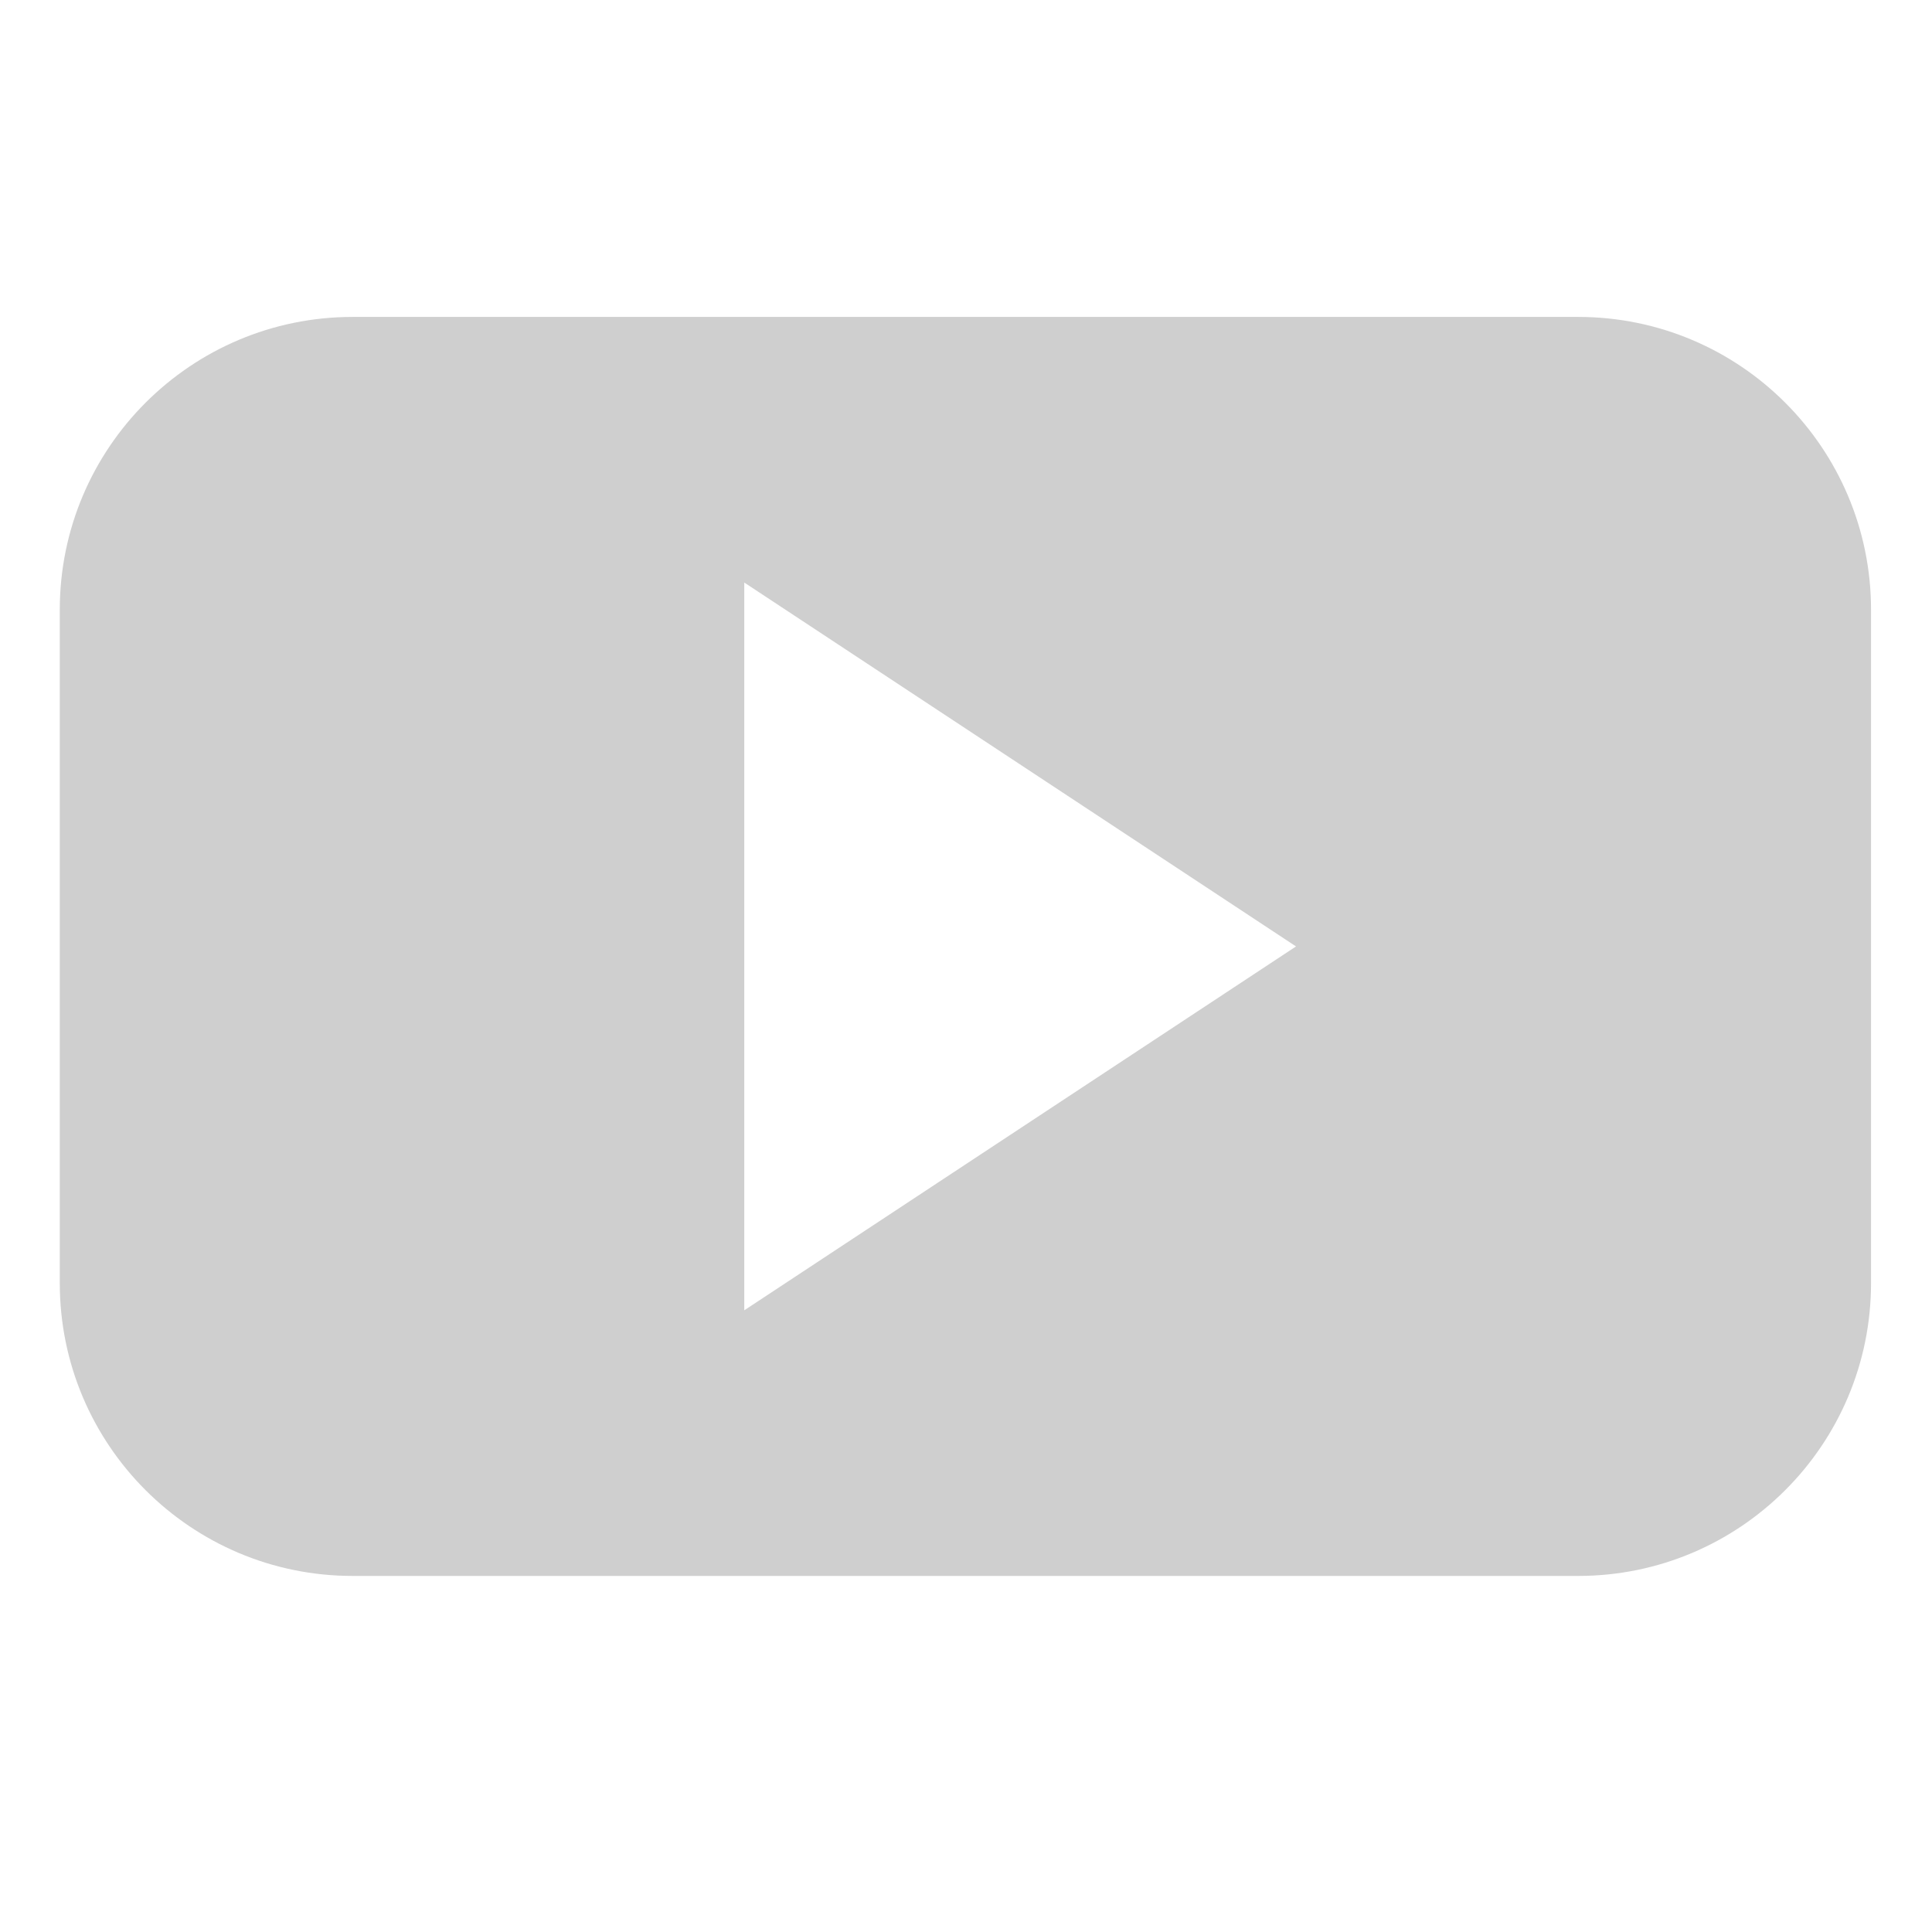
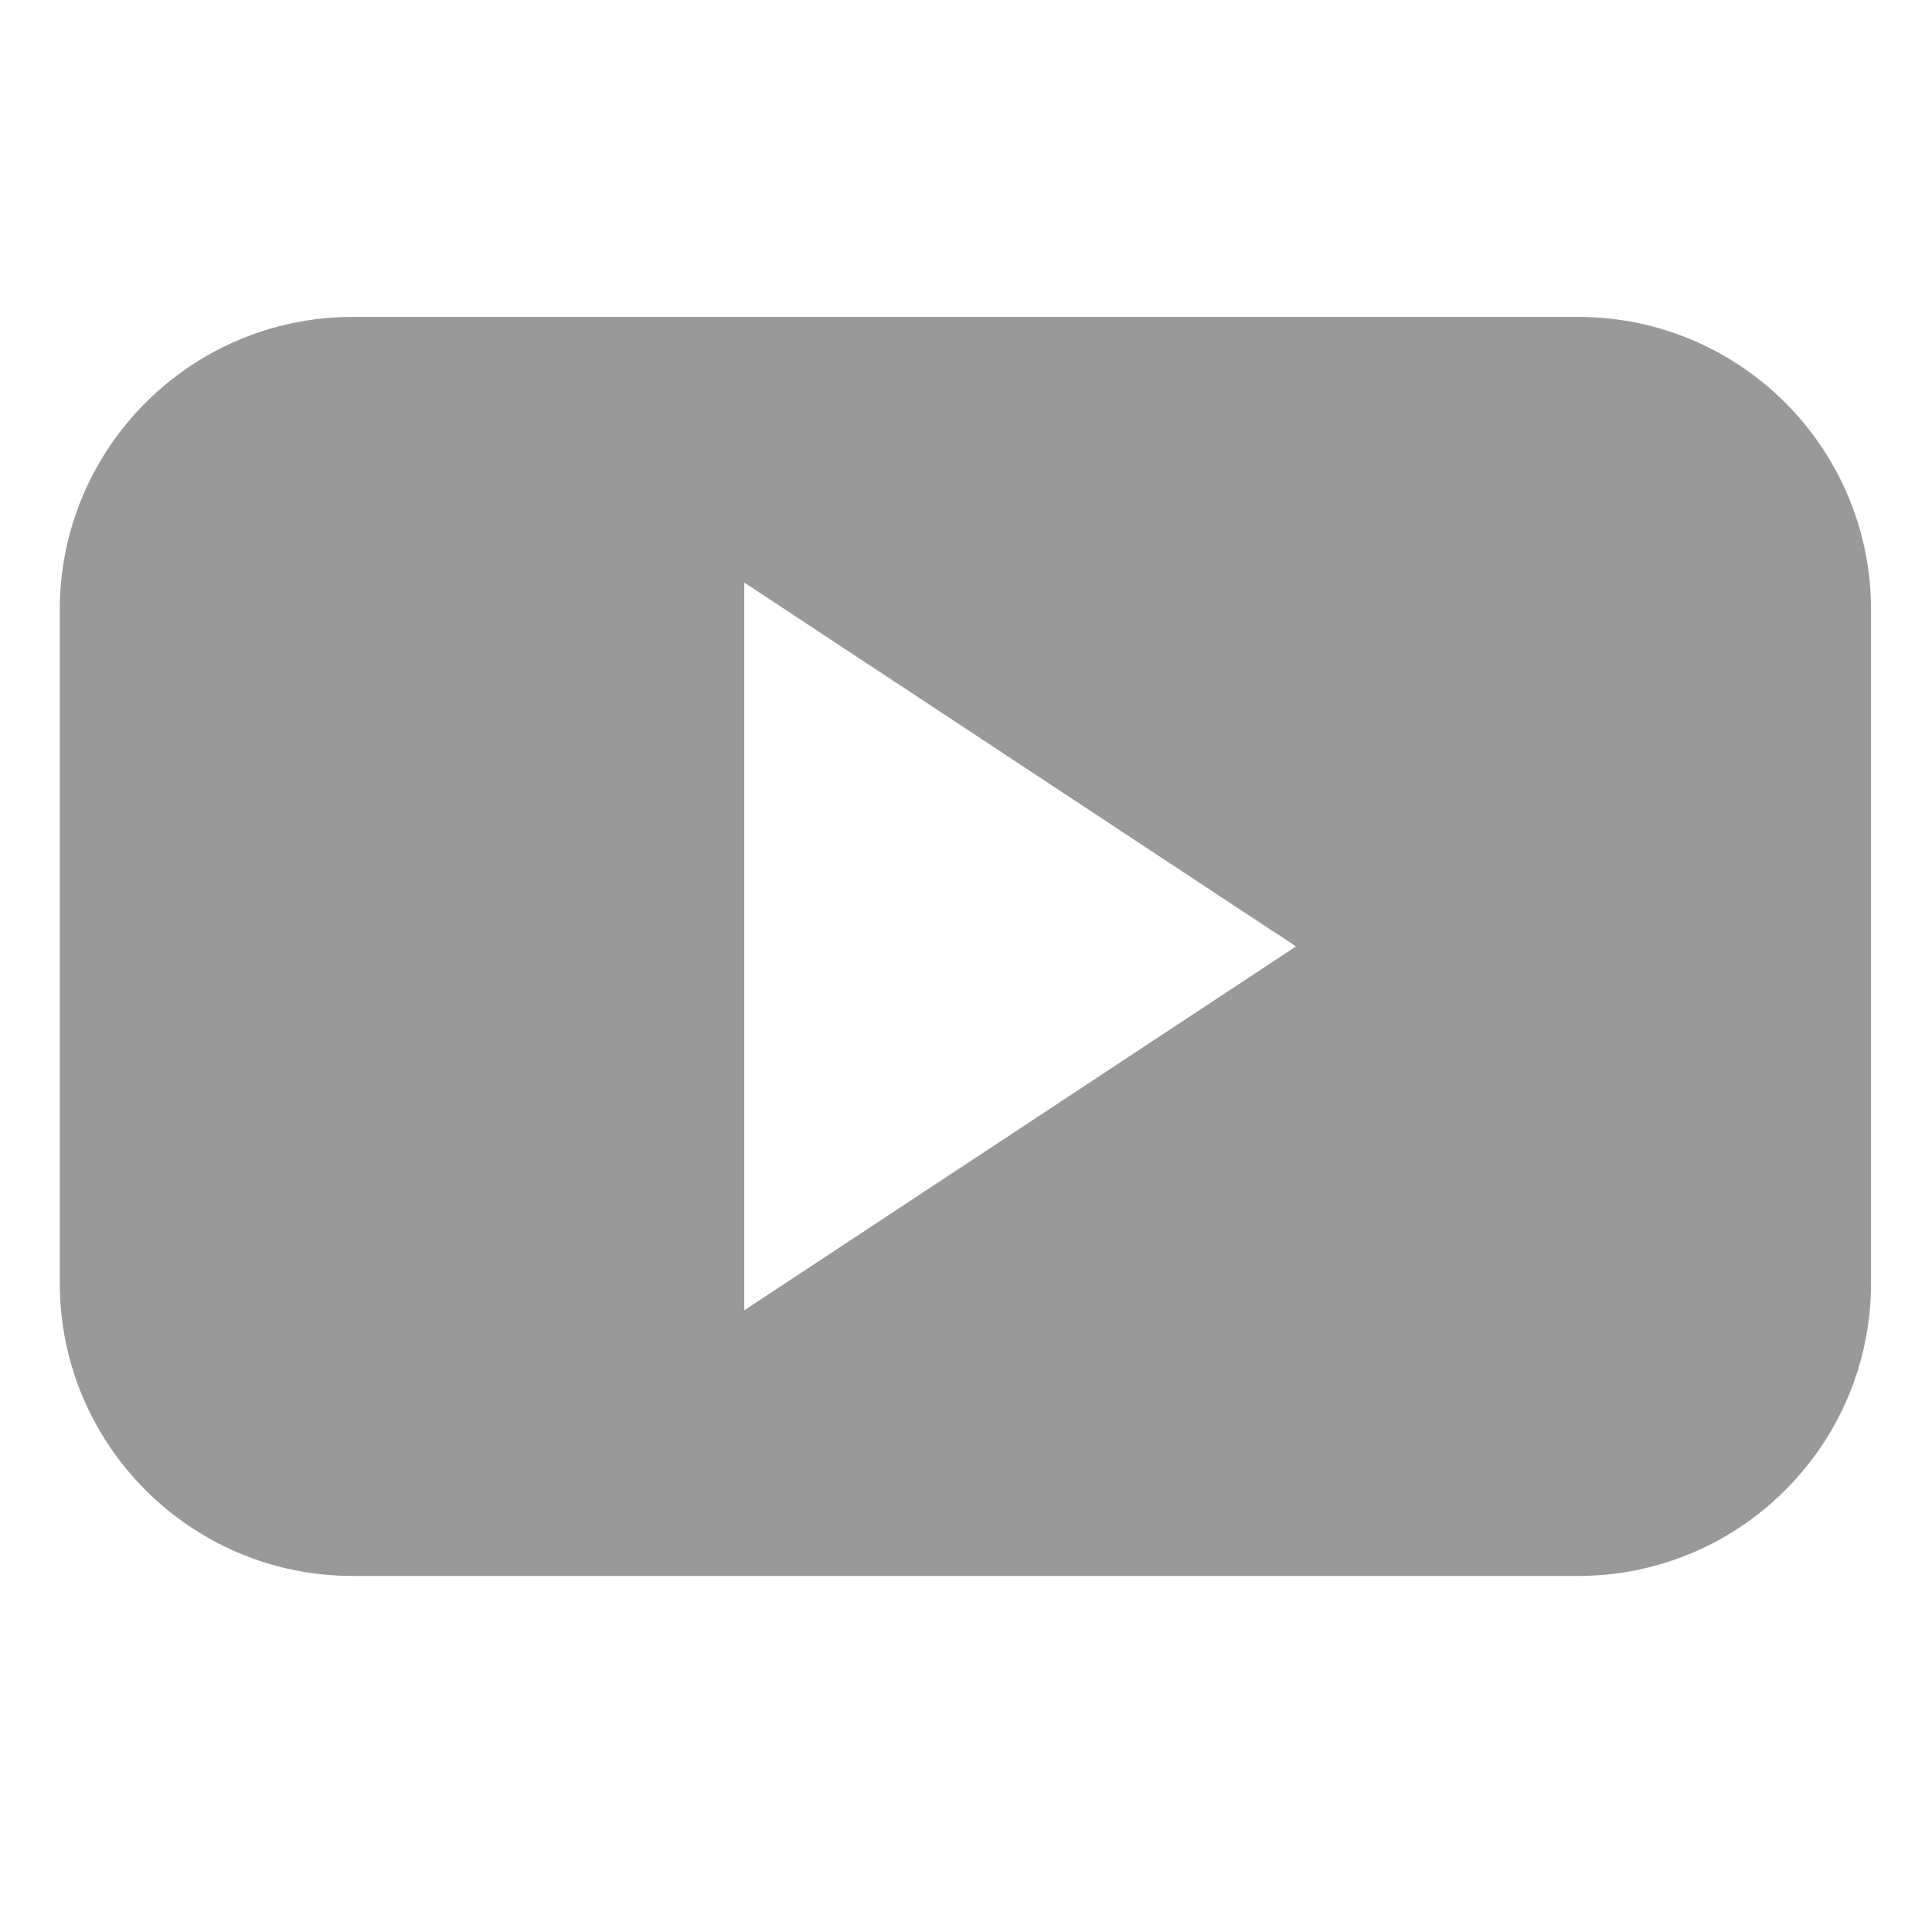
<svg xmlns="http://www.w3.org/2000/svg" height="512px" viewBox="-21 -118 681.335 681" width="512px">
-   <path d="m.082 96.887v237.422c0 57.047 46.242 103.289 103.289 103.289h432.168c57.047 0 103.297-46.242 103.297-103.289v-237.422c0-57.047-46.25-103.289-103.297-103.289h-432.168c-57.047 0-103.289 46.242-103.289 103.289zm241.391 247.035v-256.652l194.578 128.328zm0 0" fill="#cfcfcf" />
+   <path d="m.082 96.887v237.422c0 57.047 46.242 103.289 103.289 103.289h432.168c57.047 0 103.297-46.242 103.297-103.289v-237.422c0-57.047-46.25-103.289-103.297-103.289h-432.168c-57.047 0-103.289 46.242-103.289 103.289zm241.391 247.035v-256.652l194.578 128.328zm0 0" fill="#999999" />
</svg>
